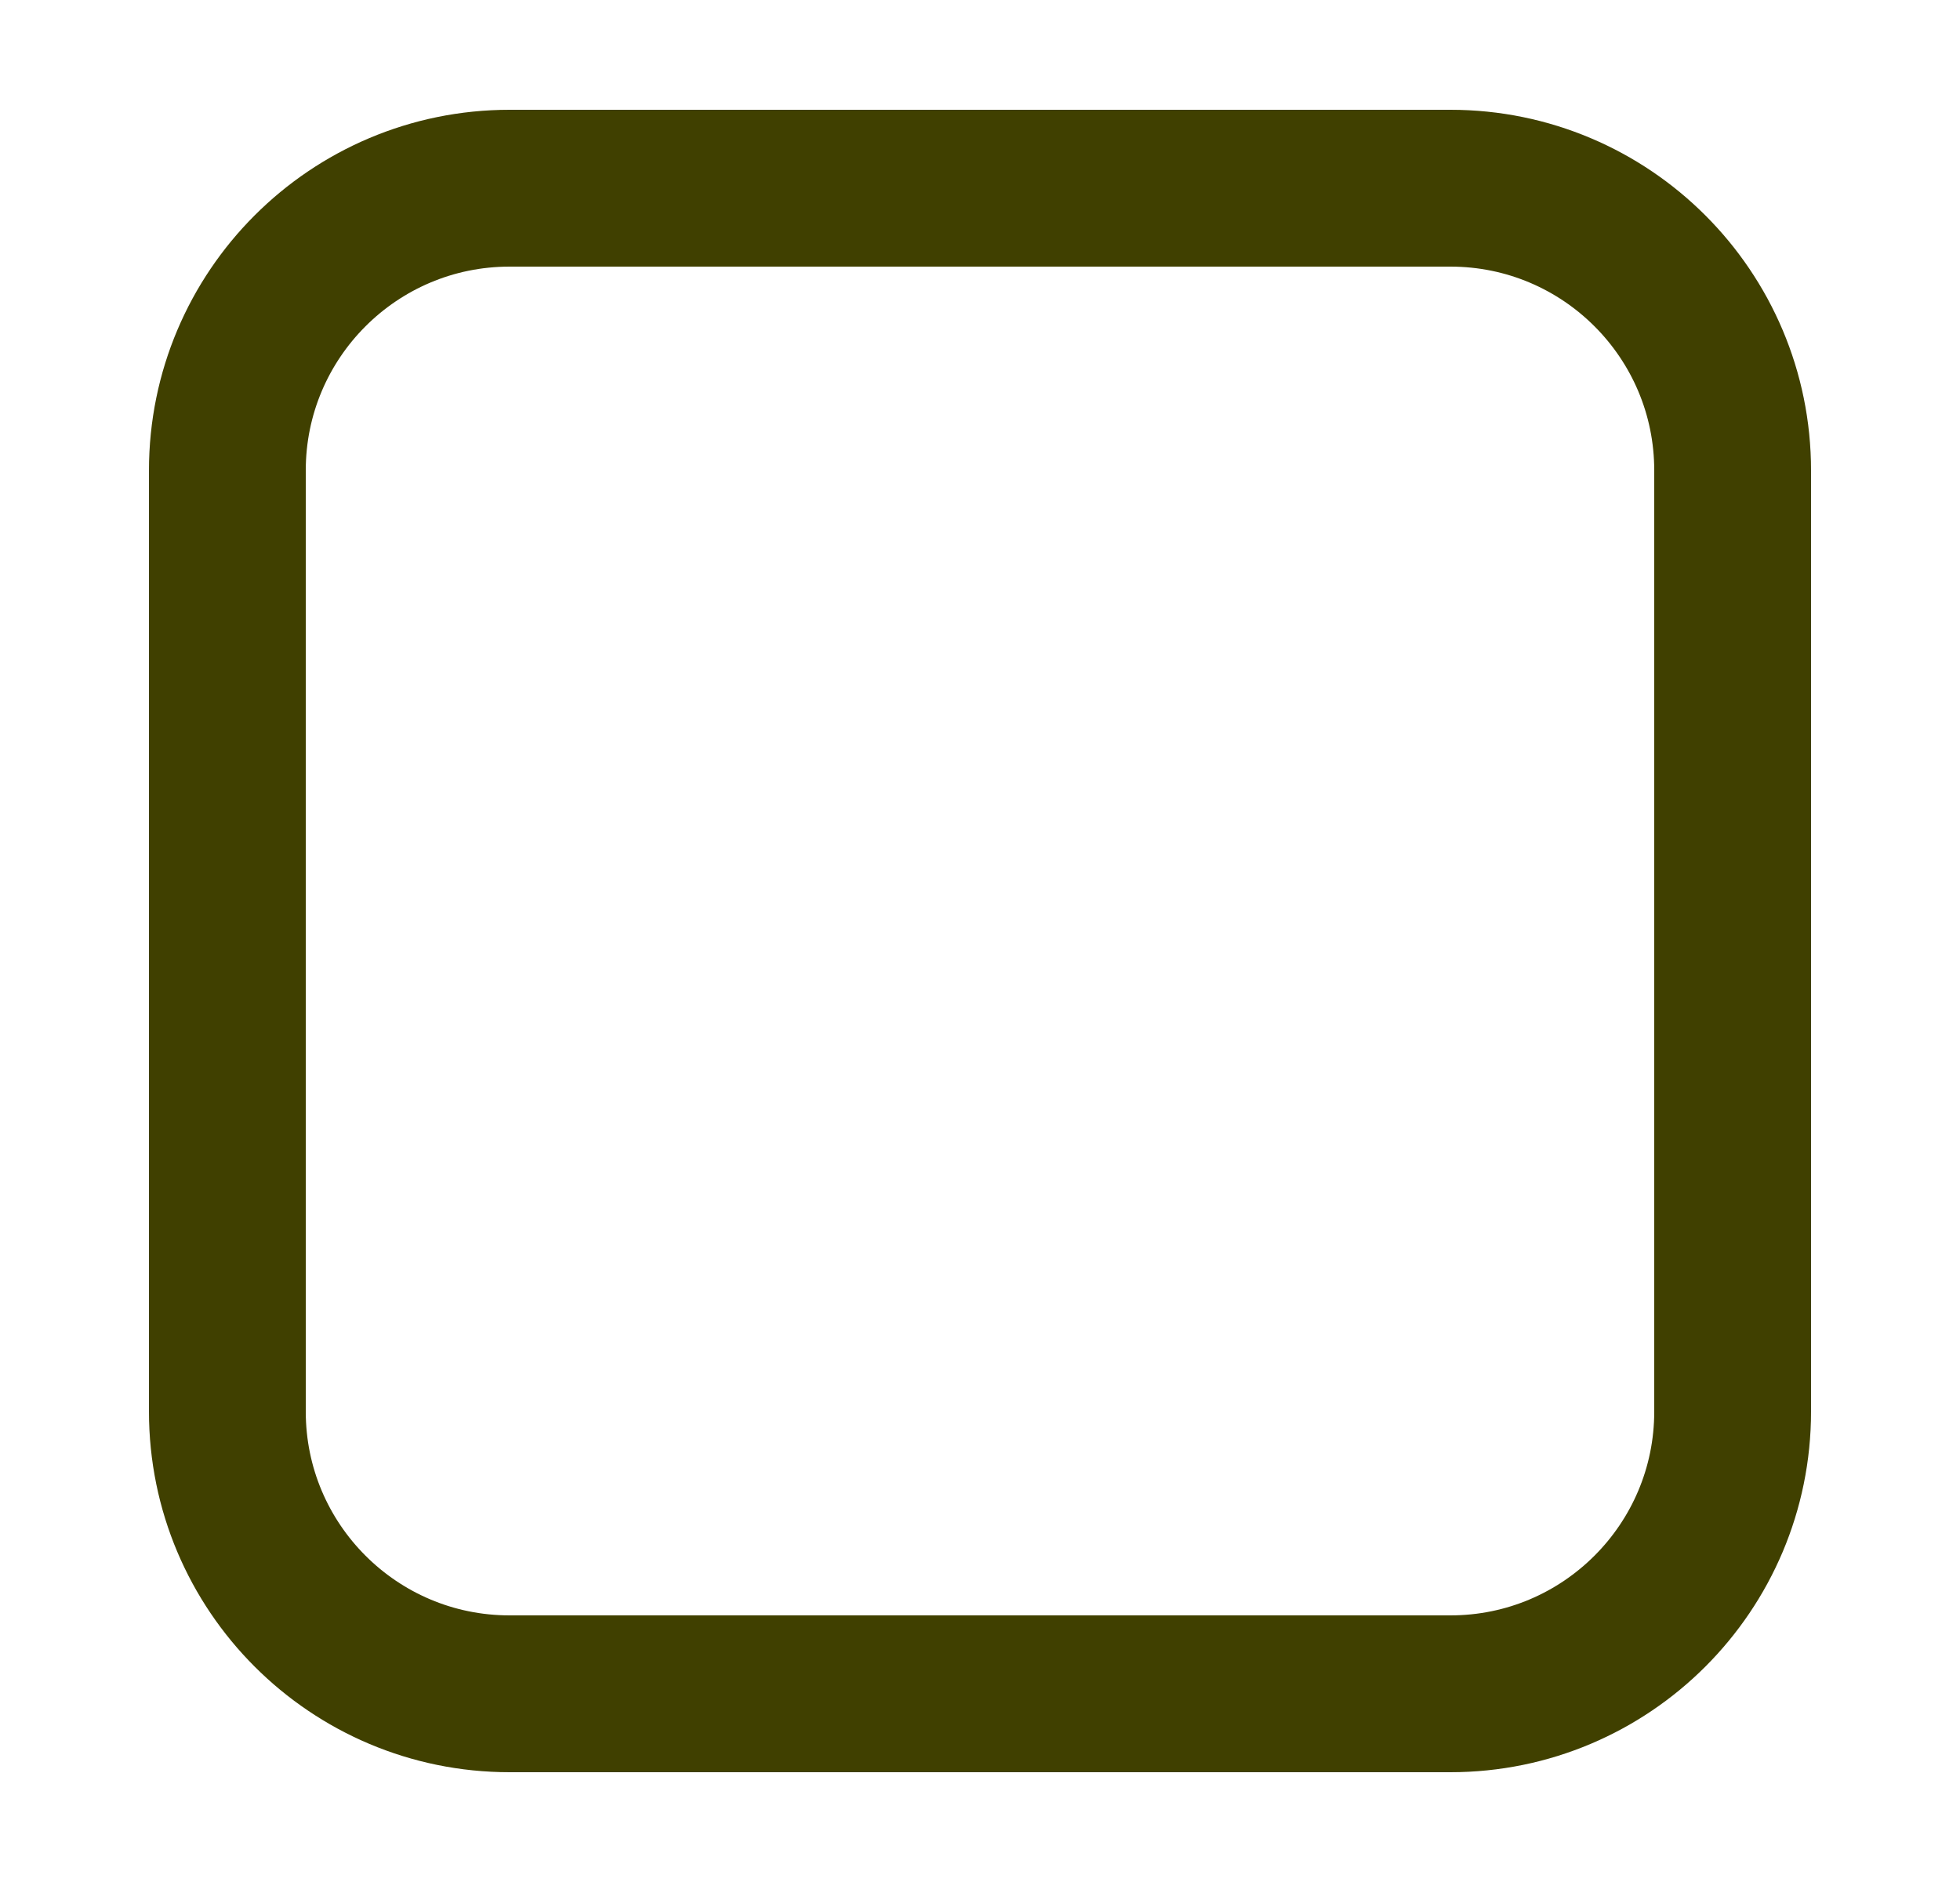
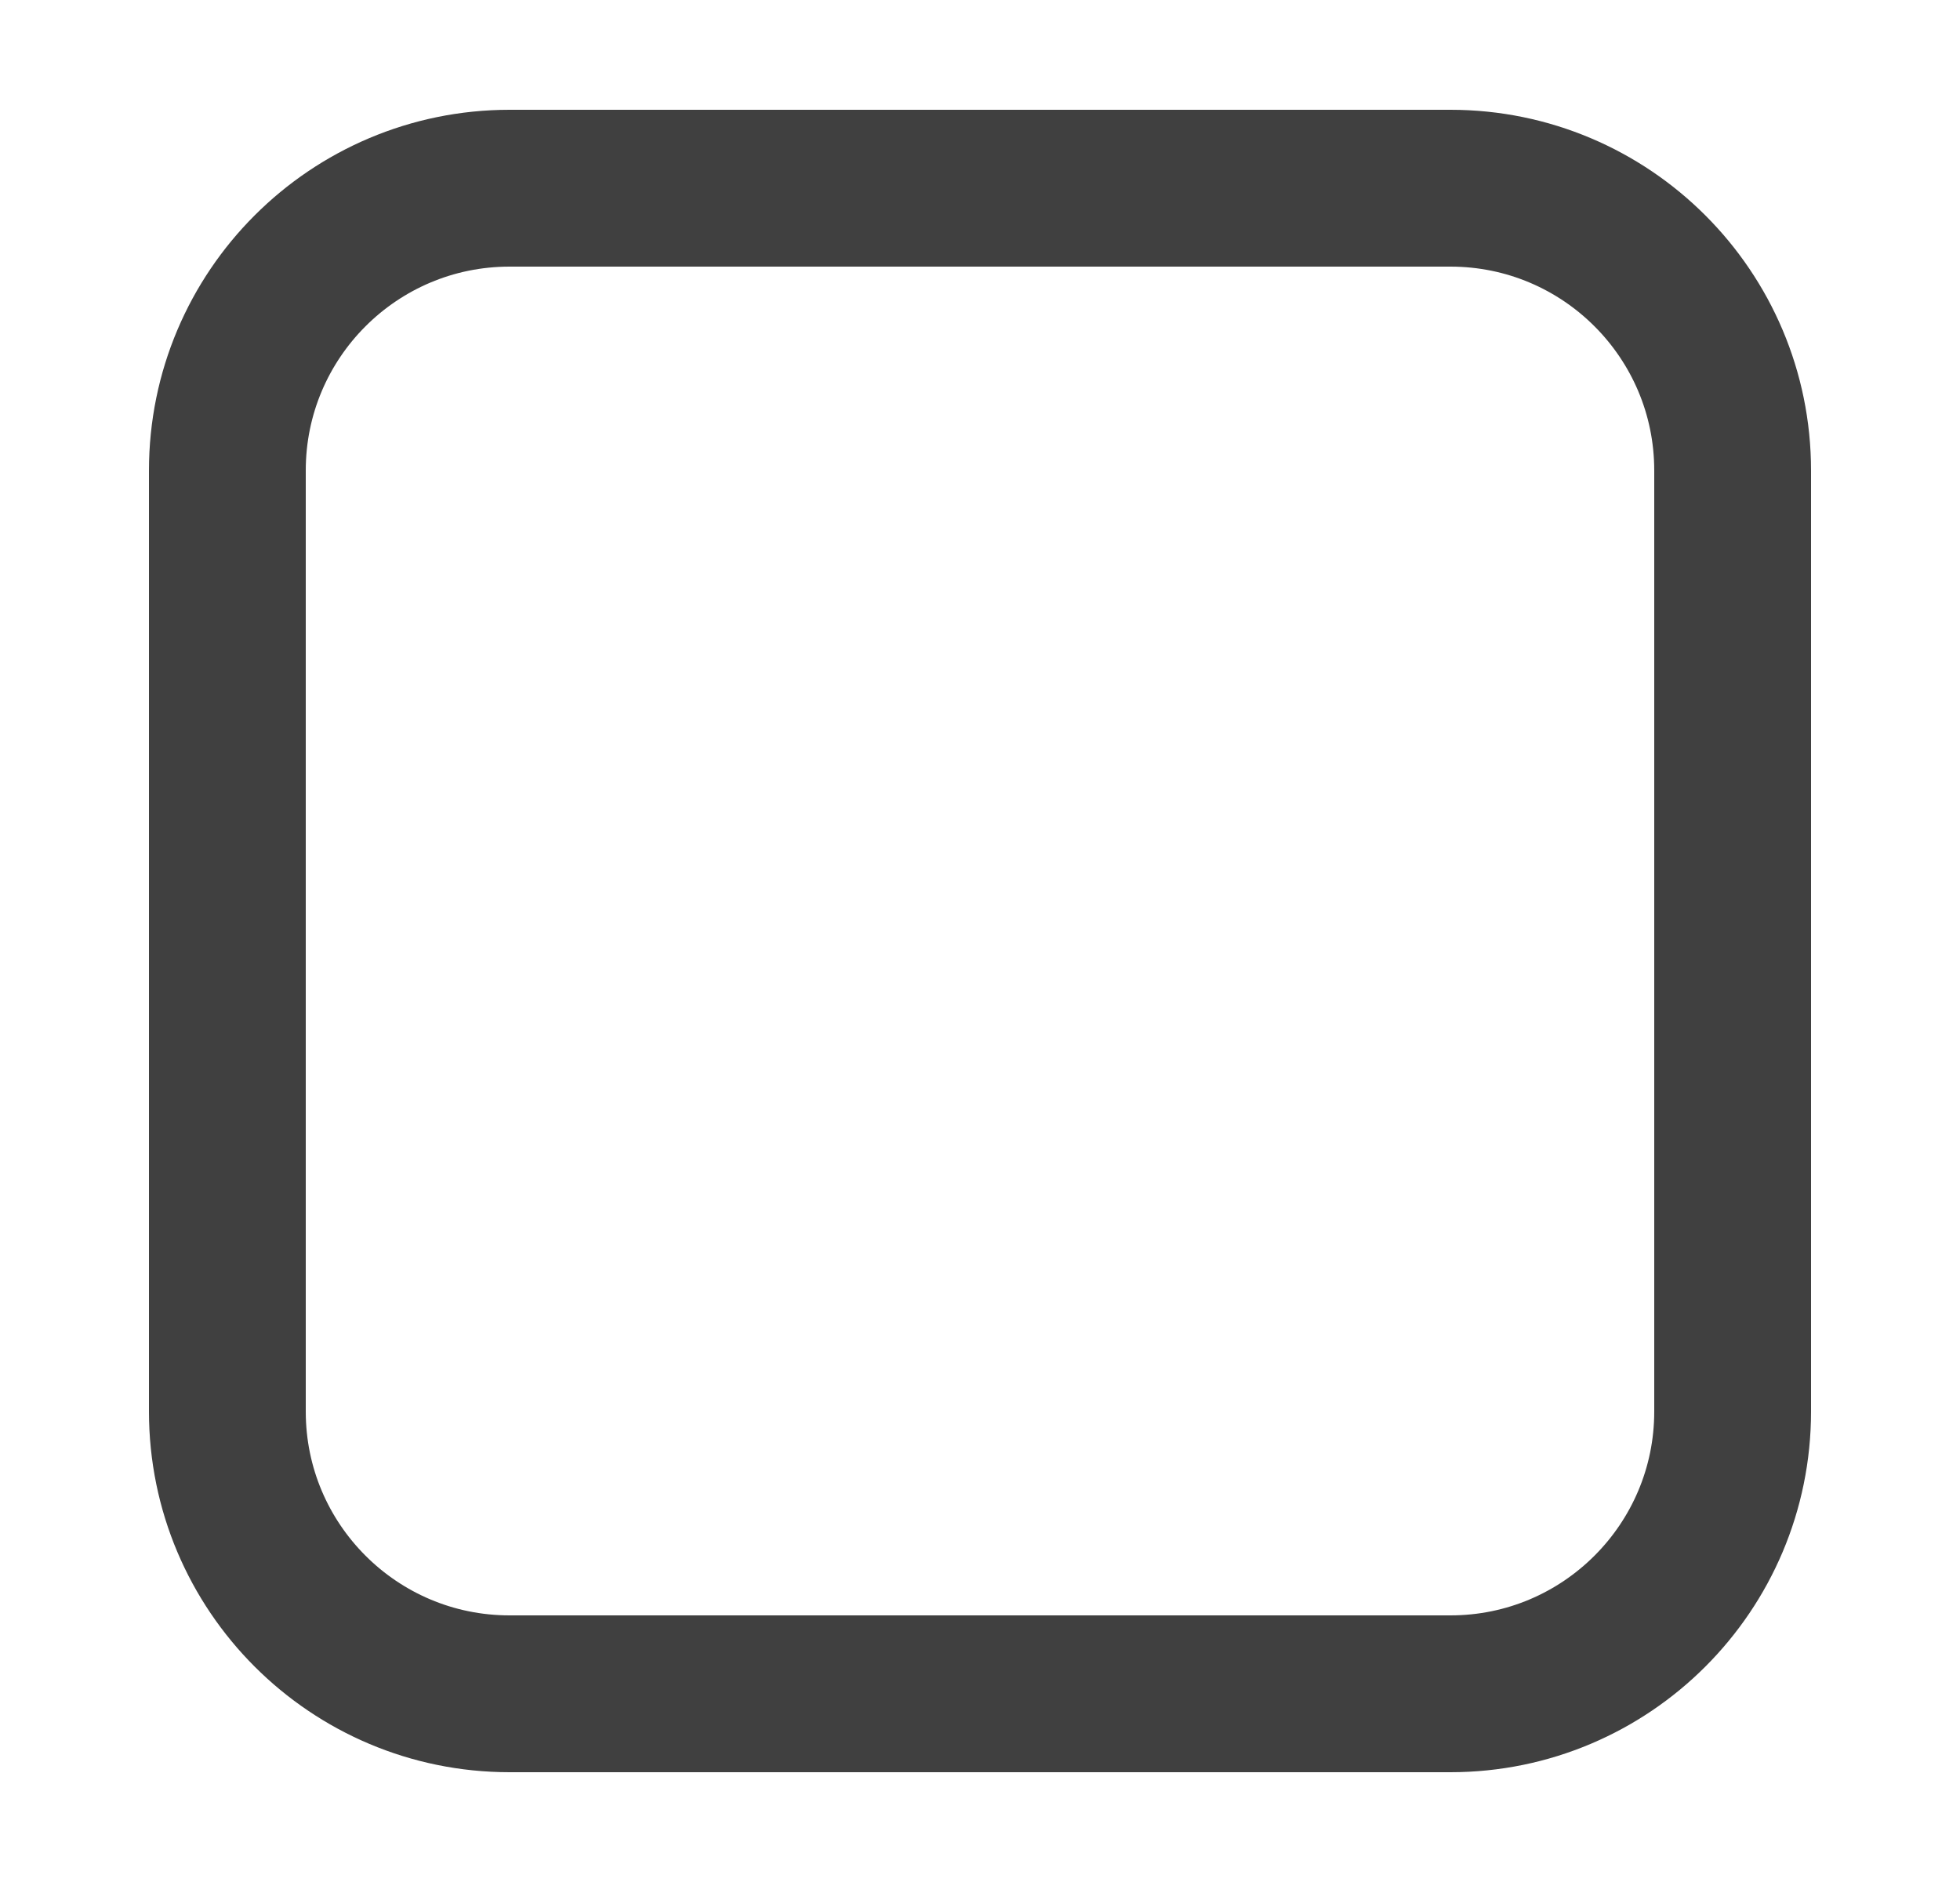
<svg xmlns="http://www.w3.org/2000/svg" width="25" height="24" viewBox="0 0 25 24" fill="none">
-   <path d="M18.5 2.4C20.488 2.4 22.1 4.012 22.1 6V18C22.1 19.988 20.488 21.6 18.5 21.6H6.5C4.512 21.6 2.9 19.988 2.9 18L2.9 6C2.9 4.012 4.512 2.4 6.5 2.4L18.5 2.4Z" stroke="#404000" stroke-width="2" stroke-linecap="round" stroke-linejoin="round" />
+   <path d="M18.5 2.4C20.488 2.4 22.1 4.012 22.1 6V18C22.1 19.988 20.488 21.6 18.5 21.6H6.5C4.512 21.6 2.9 19.988 2.9 18L2.9 6C2.9 4.012 4.512 2.4 6.5 2.4L18.5 2.4Z" stroke="#404040" stroke-width="2" stroke-linecap="round" stroke-linejoin="round" />
</svg>
